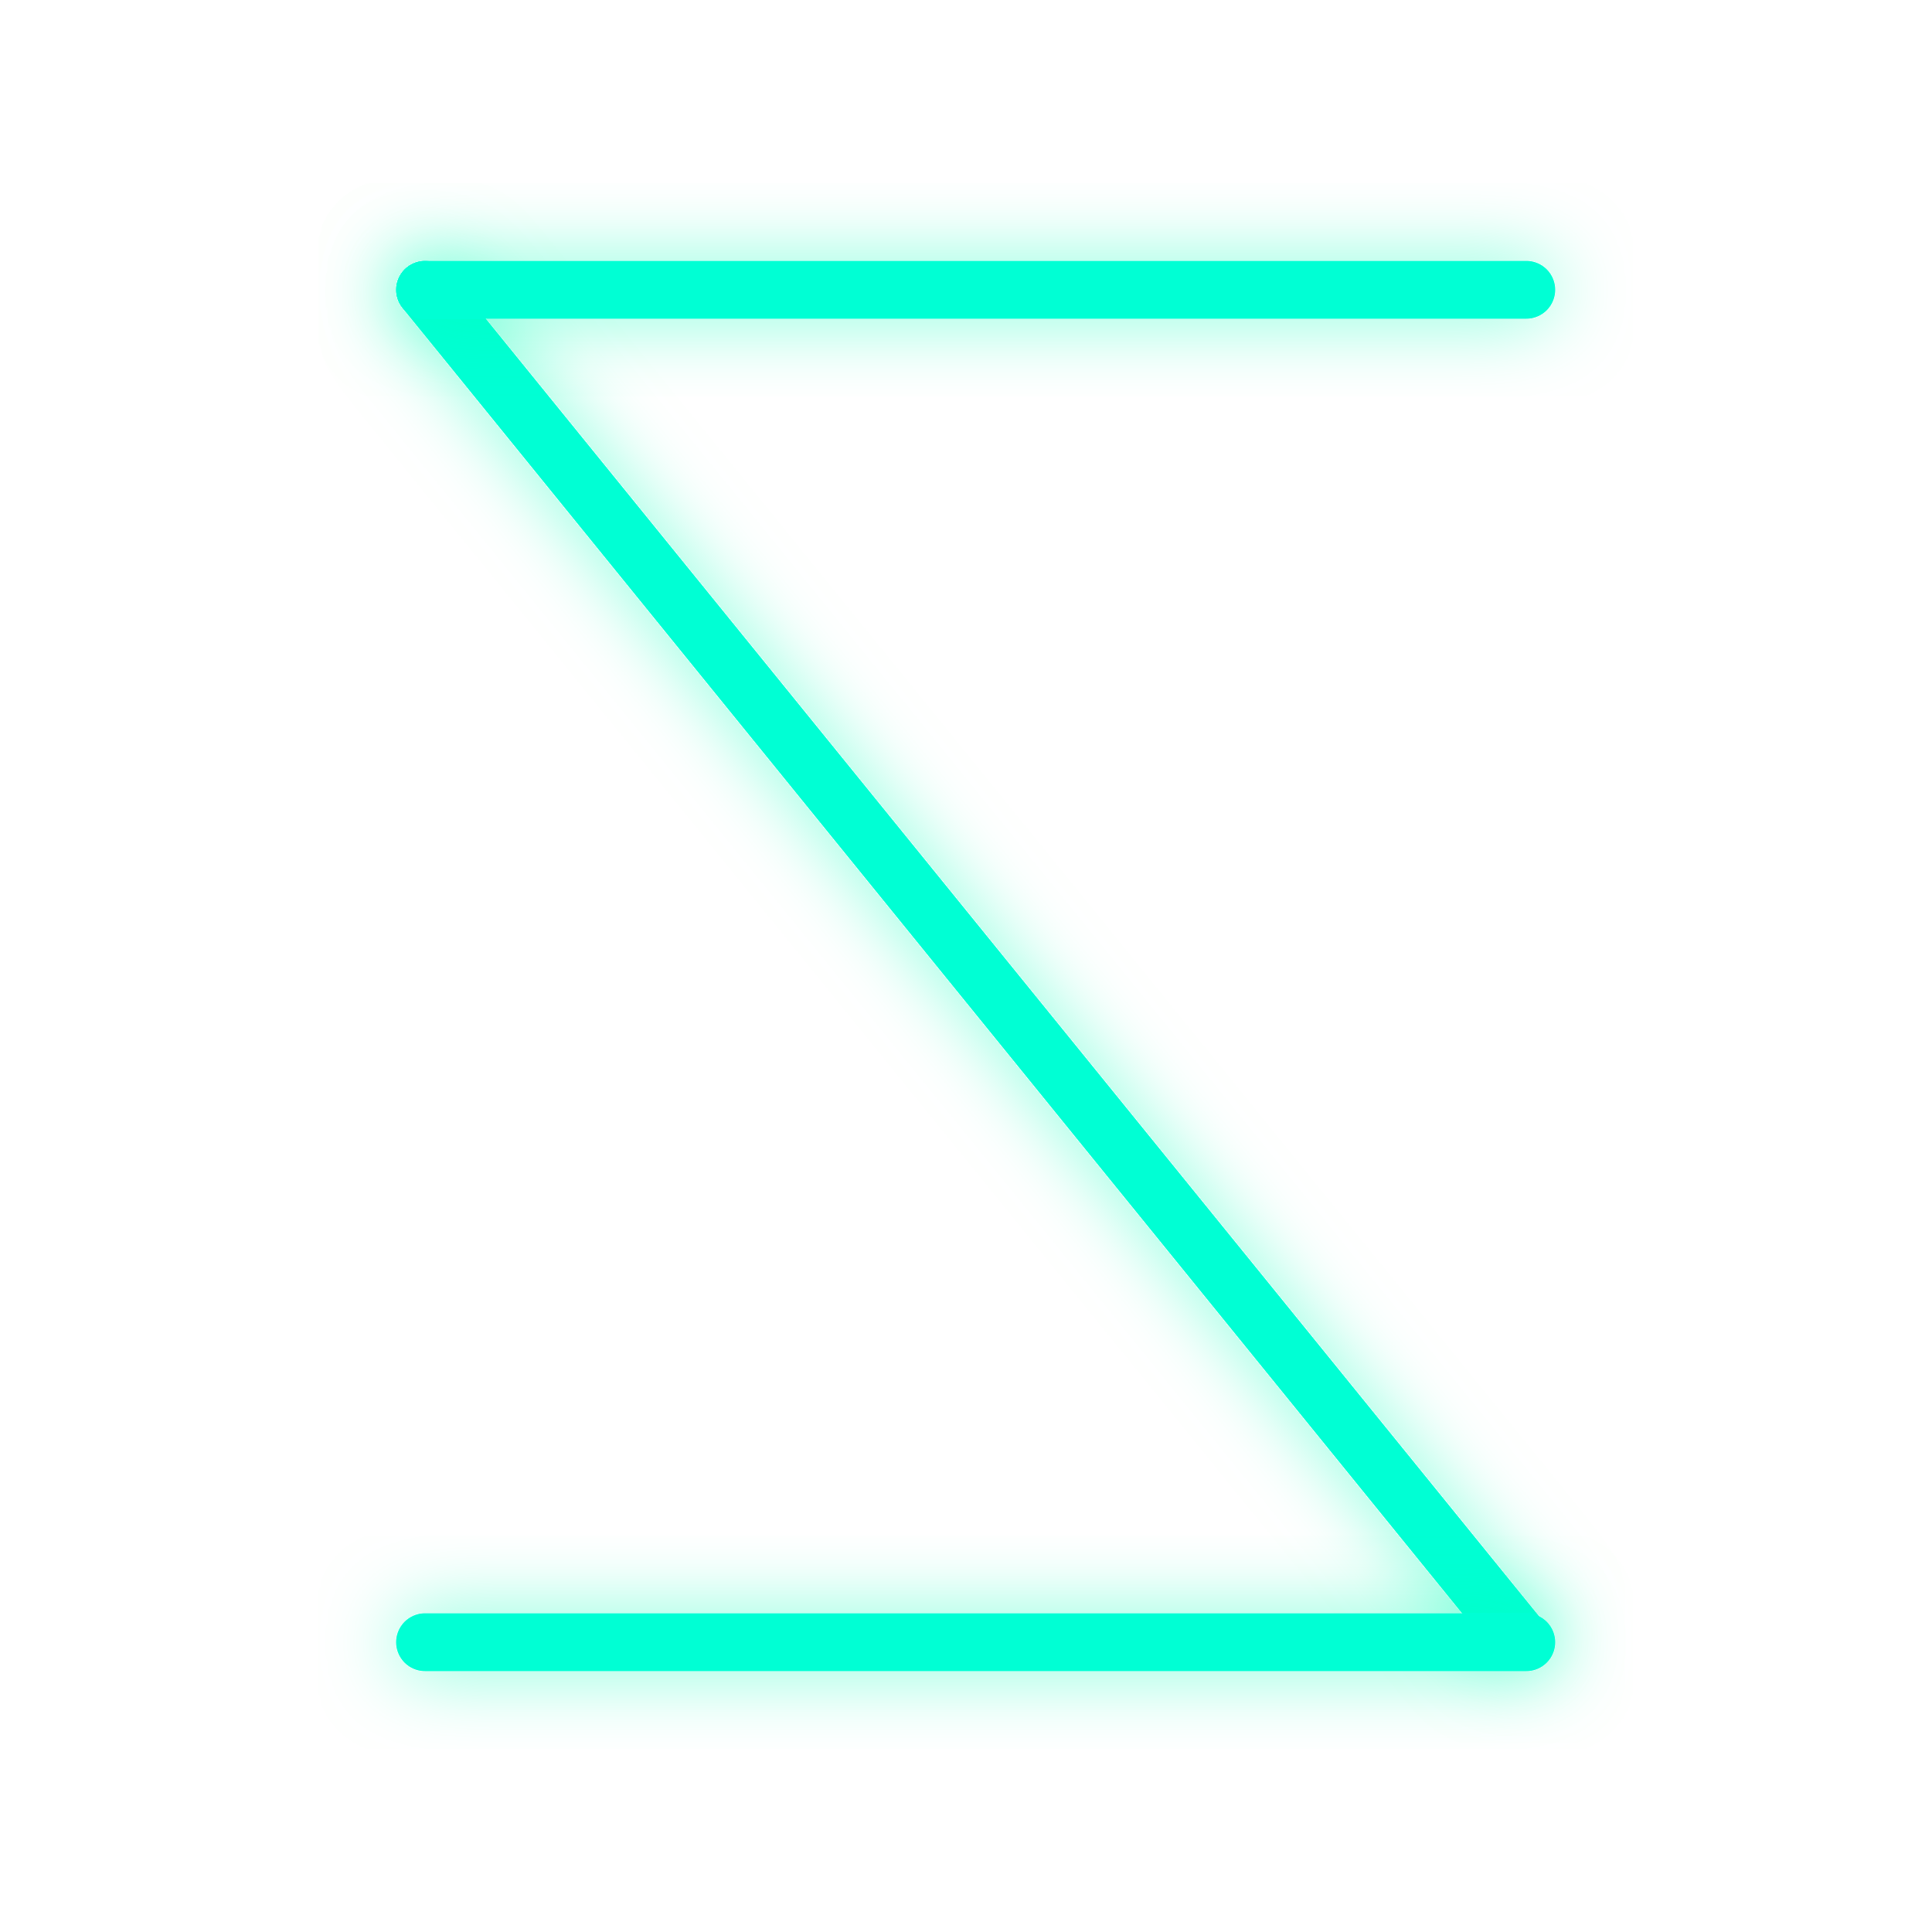
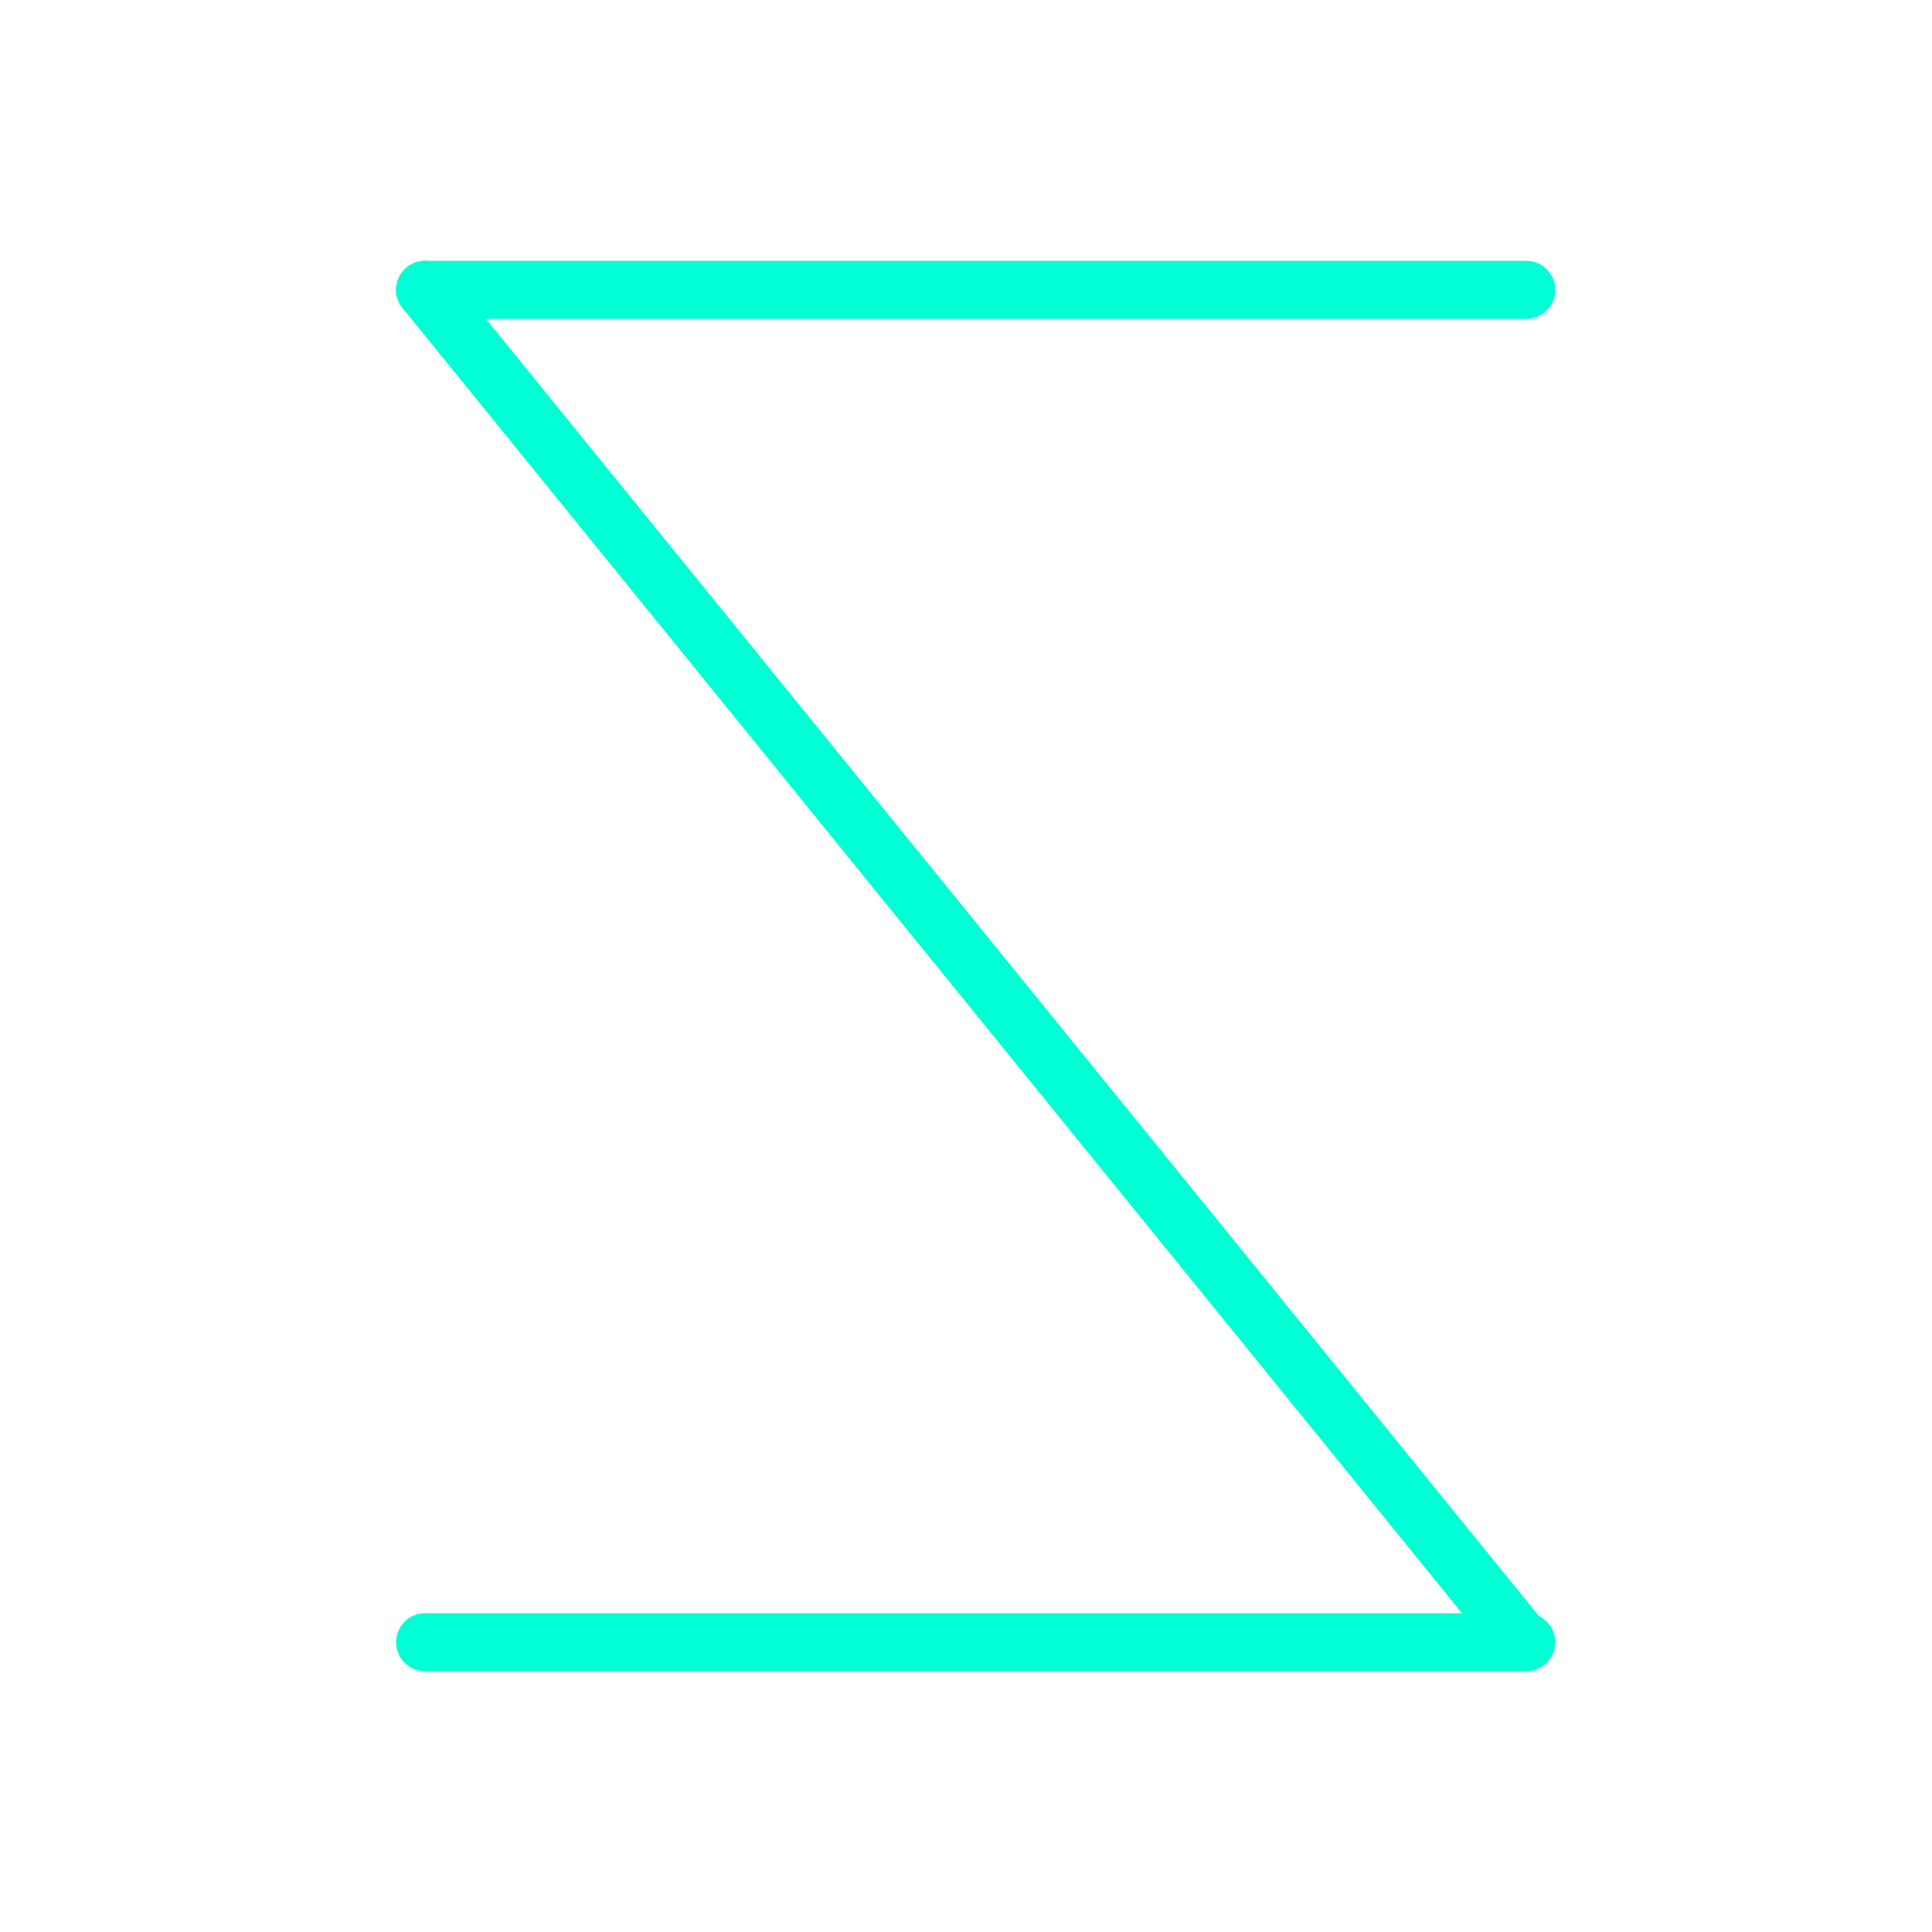
<svg xmlns="http://www.w3.org/2000/svg" width="100" height="100" viewBox="0 0 100 100" fill="none">
-   <g filter="url(#filter0_d_1417_502)">
-     <path d="M22 15L50.299 49.862L78.598 84.724" stroke="#00FFD4" stroke-width="3" stroke-linecap="round" />
-   </g>
-   <g filter="url(#filter1_d_1417_502)">
-     <path d="M79 15L22 15" stroke="#00FFD4" stroke-width="3" stroke-linecap="round" />
-   </g>
-   <g filter="url(#filter2_d_1417_502)">
-     <path d="M79 85H22" stroke="#00FFD4" stroke-width="3" stroke-linecap="round" />
-   </g>
-   <defs>
-     <filter id="filter0_d_1417_502" x="16.5" y="9.5" width="67.594" height="80.724" filterUnits="userSpaceOnUse" color-interpolation-filters="sRGB">
-       <feFlood flood-opacity="0" result="BackgroundImageFix" />
-       <feColorMatrix in="SourceAlpha" type="matrix" values="0 0 0 0 0 0 0 0 0 0 0 0 0 0 0 0 0 0 127 0" result="hardAlpha" />
-       <feOffset />
-       <feGaussianBlur stdDeviation="2" />
-       <feComposite in2="hardAlpha" operator="out" />
-       <feColorMatrix type="matrix" values="0 0 0 0 0 0 0 0 0 1 0 0 0 0 0.717 0 0 0 0.5 0" />
-       <feBlend mode="normal" in2="BackgroundImageFix" result="effect1_dropShadow_1417_502" />
-       <feBlend mode="normal" in="SourceGraphic" in2="effect1_dropShadow_1417_502" result="shape" />
-     </filter>
-     <filter id="filter1_d_1417_502" x="16.5" y="9.5" width="68" height="11" filterUnits="userSpaceOnUse" color-interpolation-filters="sRGB">
-       <feFlood flood-opacity="0" result="BackgroundImageFix" />
-       <feColorMatrix in="SourceAlpha" type="matrix" values="0 0 0 0 0 0 0 0 0 0 0 0 0 0 0 0 0 0 127 0" result="hardAlpha" />
-       <feOffset />
-       <feGaussianBlur stdDeviation="2" />
-       <feComposite in2="hardAlpha" operator="out" />
-       <feColorMatrix type="matrix" values="0 0 0 0 0 0 0 0 0 1 0 0 0 0 0.717 0 0 0 0.5 0" />
-       <feBlend mode="normal" in2="BackgroundImageFix" result="effect1_dropShadow_1417_502" />
-       <feBlend mode="normal" in="SourceGraphic" in2="effect1_dropShadow_1417_502" result="shape" />
-     </filter>
-     <filter id="filter2_d_1417_502" x="16.5" y="79.5" width="68" height="11" filterUnits="userSpaceOnUse" color-interpolation-filters="sRGB">
-       <feFlood flood-opacity="0" result="BackgroundImageFix" />
-       <feColorMatrix in="SourceAlpha" type="matrix" values="0 0 0 0 0 0 0 0 0 0 0 0 0 0 0 0 0 0 127 0" result="hardAlpha" />
-       <feOffset />
-       <feGaussianBlur stdDeviation="2" />
-       <feComposite in2="hardAlpha" operator="out" />
-       <feColorMatrix type="matrix" values="0 0 0 0 0 0 0 0 0 1 0 0 0 0 0.717 0 0 0 0.5 0" />
-       <feBlend mode="normal" in2="BackgroundImageFix" result="effect1_dropShadow_1417_502" />
-       <feBlend mode="normal" in="SourceGraphic" in2="effect1_dropShadow_1417_502" result="shape" />
-     </filter>
-   </defs>
+   <path d="M22 15L50.299 49.862L78.598 84.724" stroke="#00FFD4" stroke-width="3" stroke-linecap="round" />
+   <path d="M79 15L22 15" stroke="#00FFD4" stroke-width="3" stroke-linecap="round" />
+   <path d="M79 85H22" stroke="#00FFD4" stroke-width="3" stroke-linecap="round" />
</svg>
